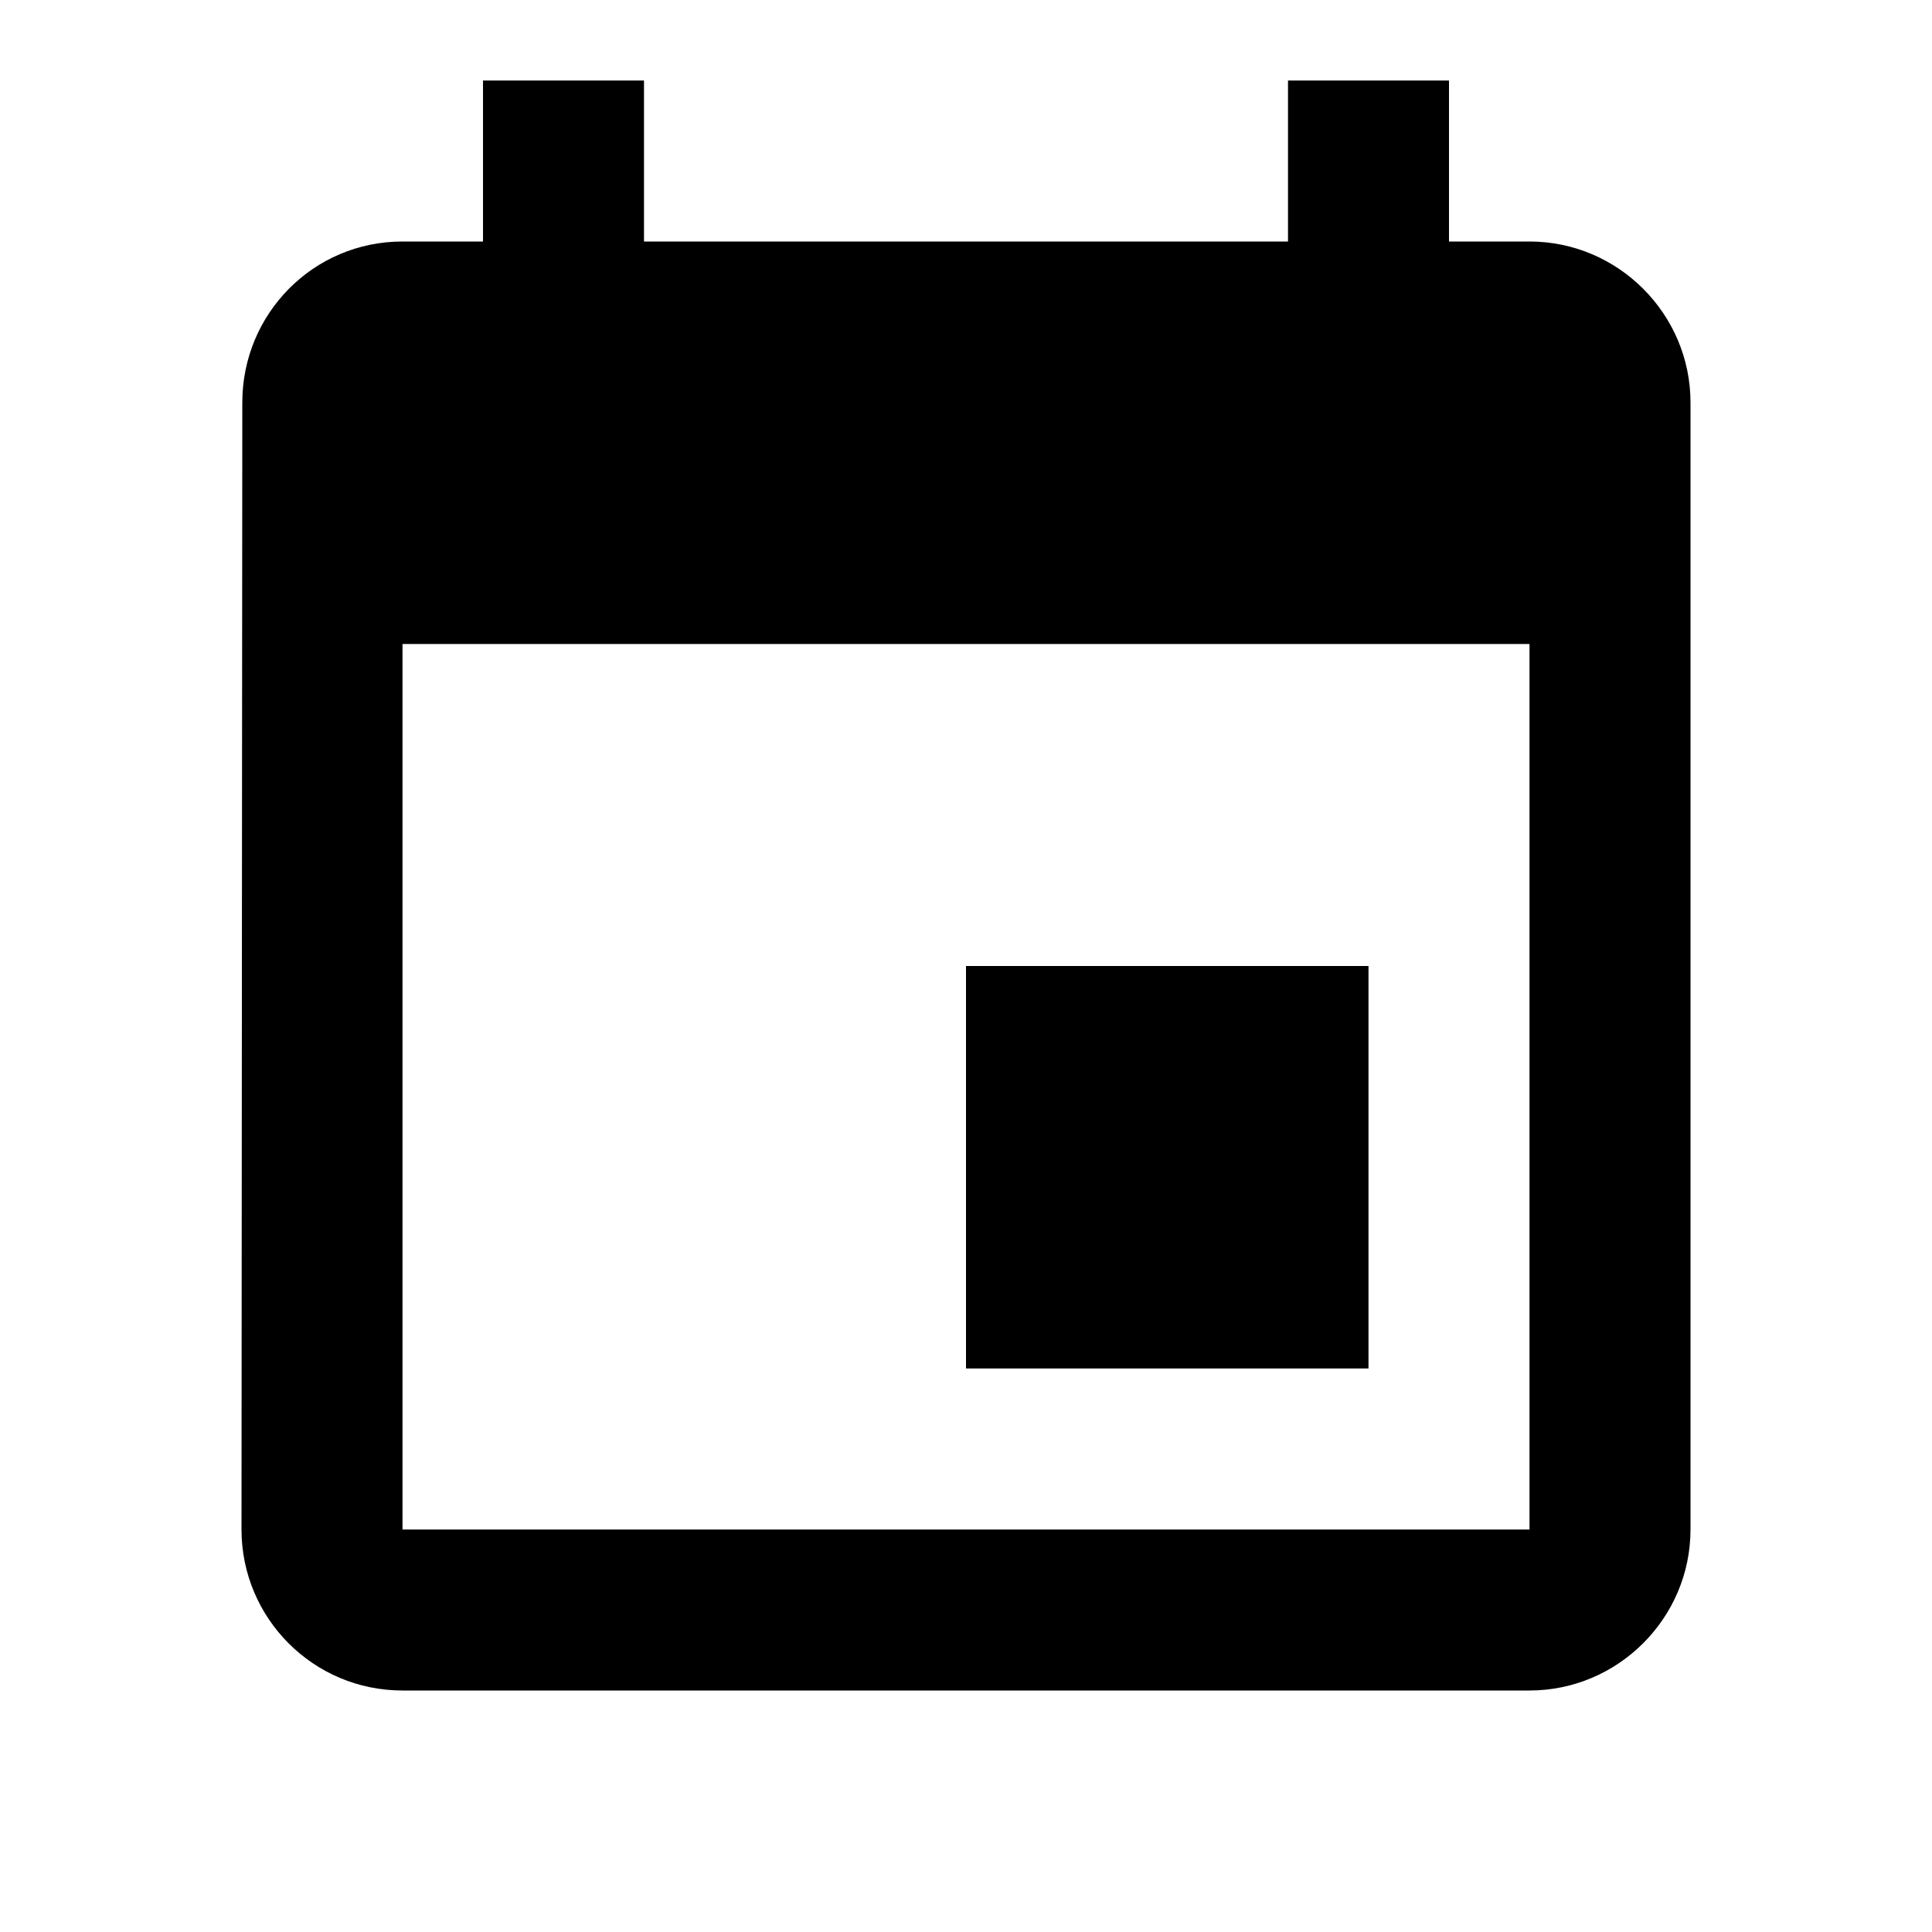
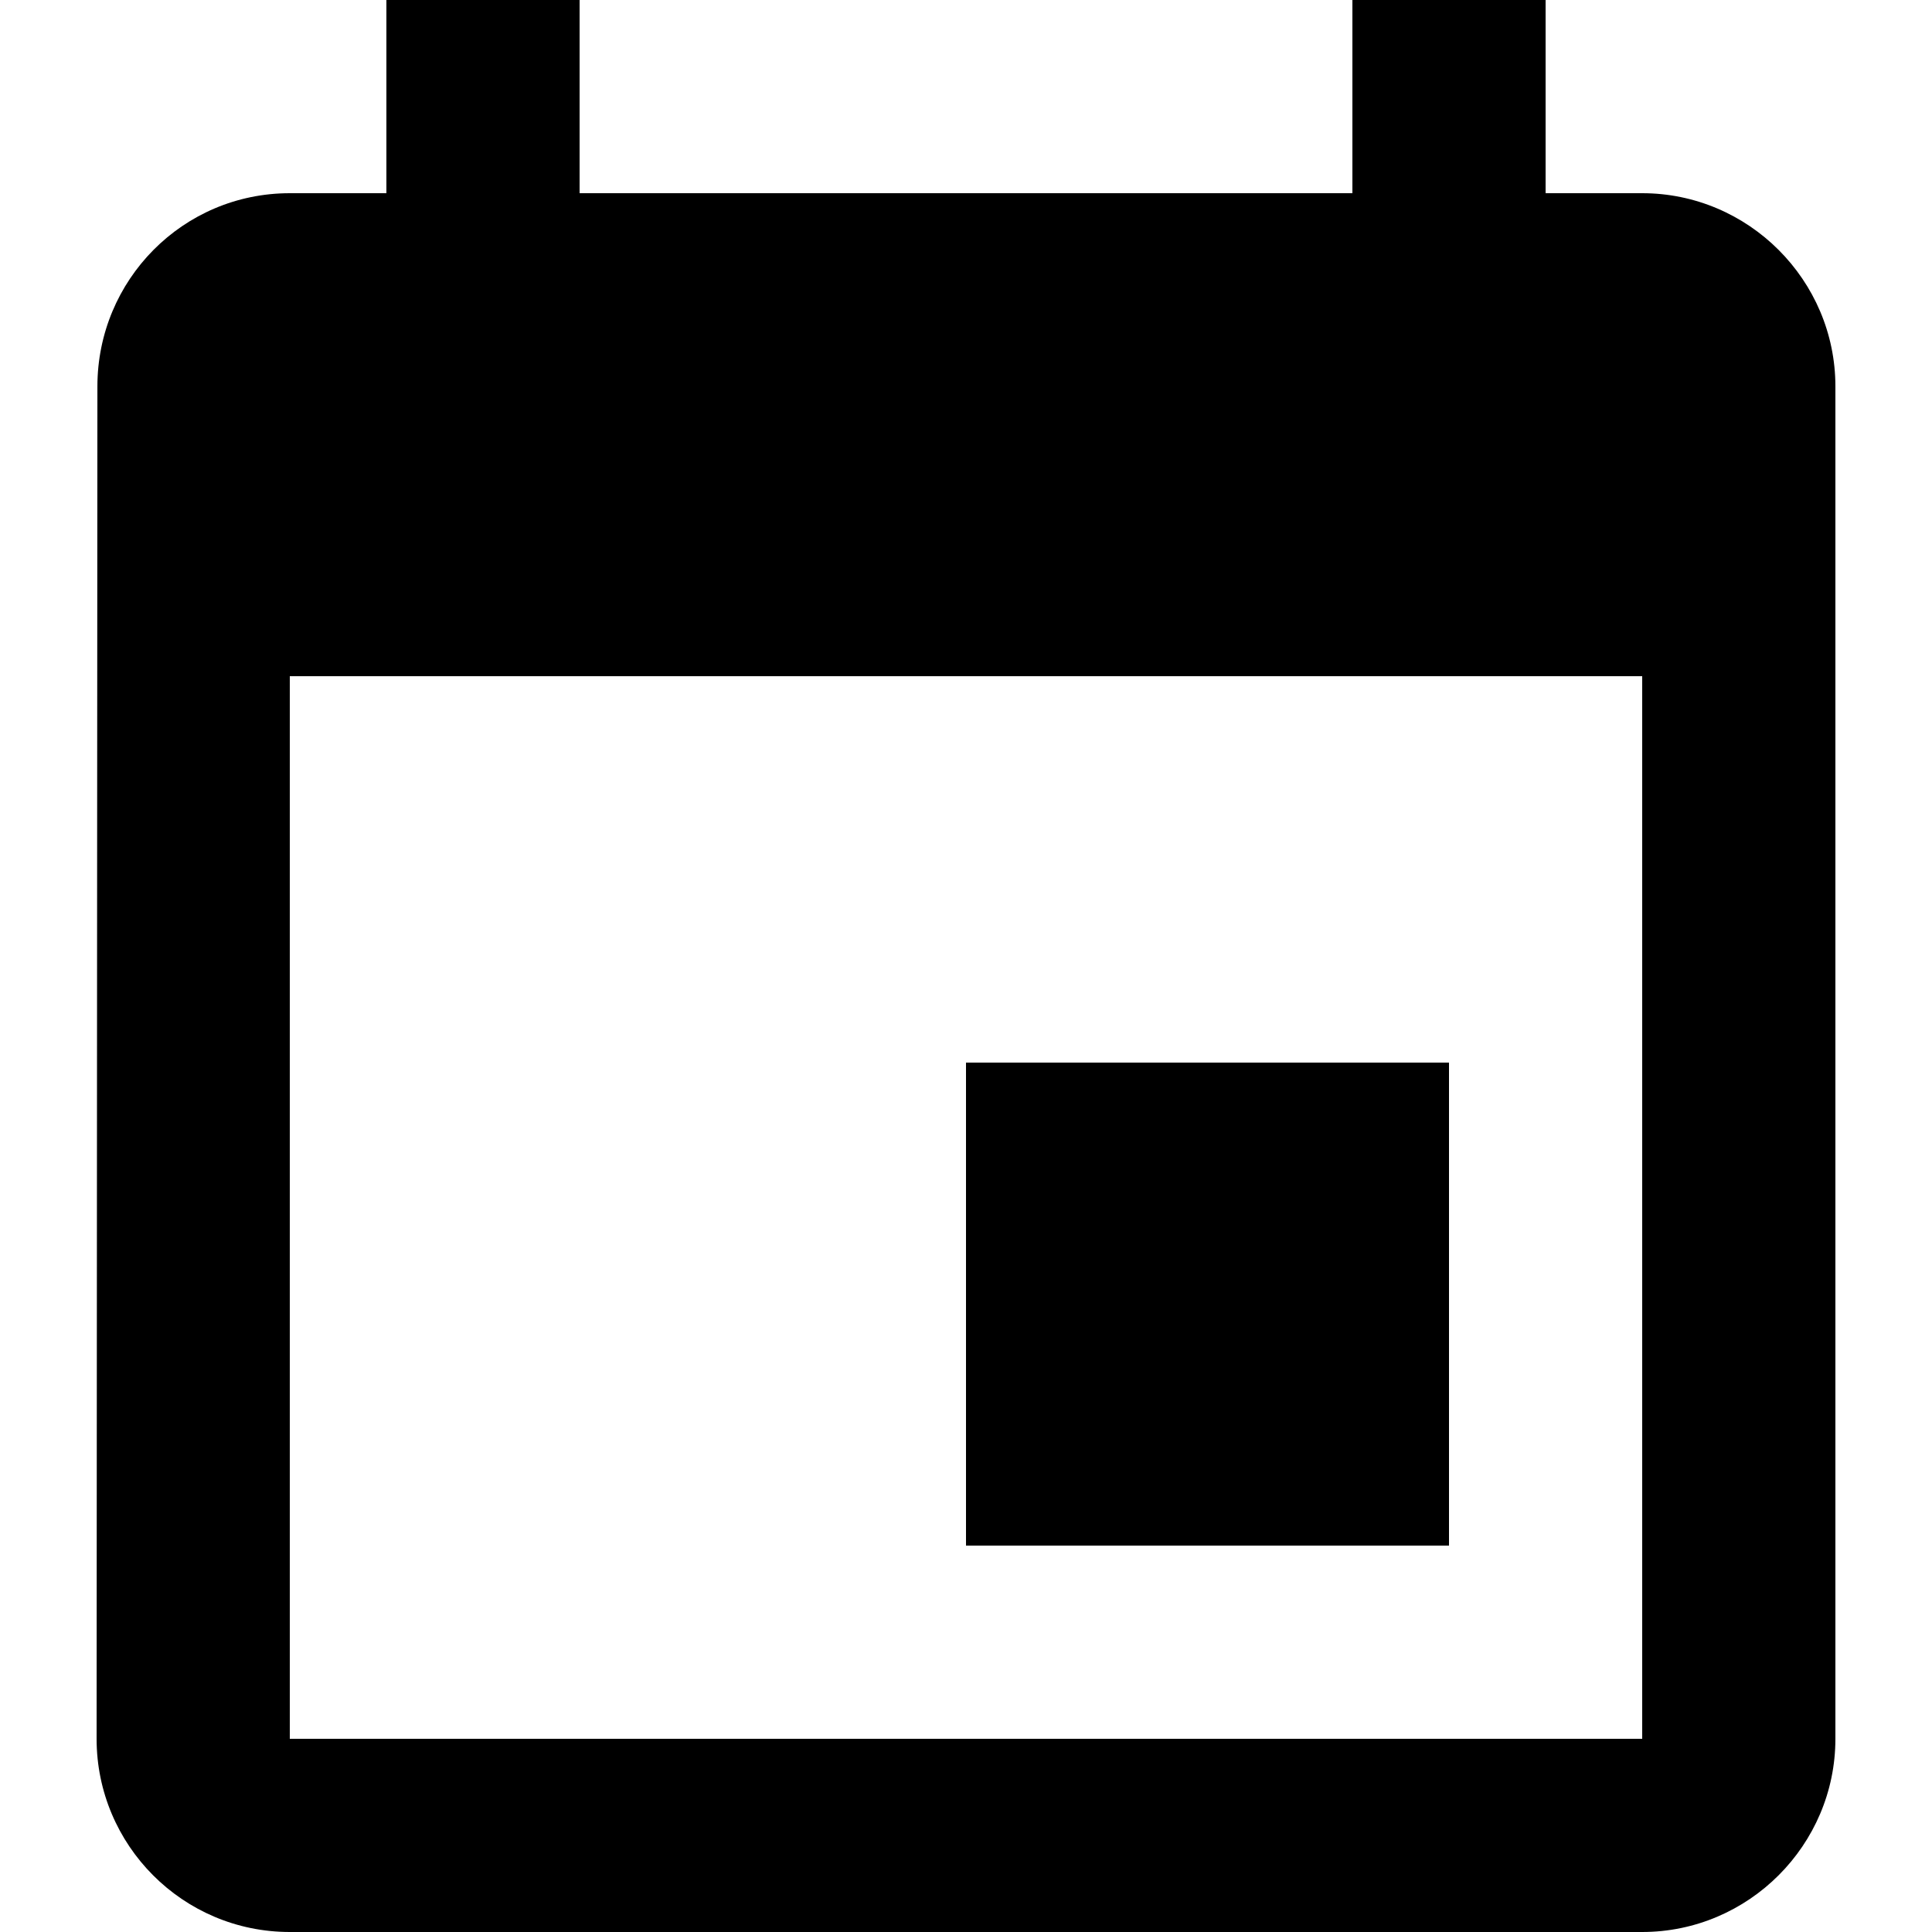
- <svg xmlns="http://www.w3.org/2000/svg" viewBox="0 0 24 24">
-   <path d="M17 12l-5 0 0 5 5 0 0 -5zm-1 -11l0 2 -8 0 0 -2 -2 0 0 2 -1 0c-1.11,0 -1.99,0.9 -1.99,2l-0.01 14c0,1.1 0.89,2 2,2l14 0c1.1,0 2,-0.9 2,-2l0 -14c0,-1.1 -0.9,-2 -2,-2l-1 0 0 -2 -2 0zm3 18l-14 0 0 -11 14 0 0 11z" />
+ <svg xmlns="http://www.w3.org/2000/svg" xml:space="preserve" width="24px" height="24px" version="1.1" style="shape-rendering:geometricPrecision; text-rendering:geometricPrecision; image-rendering:optimizeQuality; fill-rule:evenodd; clip-rule:evenodd" viewBox="0 0 24 24">
+   <defs>
+     <style type="text/css">
+    
+     .fil0 {fill:none}
+     .fil1 {fill:black}
+    
+   </style>
+   </defs>
+   <g id="Camada_x0020_1">
+     <path class="fil0" d="M0 0l24 0 0 24 -24 0 0 -24z" />
+     <path class="fil1" d="M18 13.2l-6 0 0 6 6 0 0 -6zm-1.2 -13.2l0 2.4 -9.6 0 0 -2.4 -2.4 0 0 2.4 -1.2 0c-1.33,0 -2.39,1.08 -2.39,2.4l-0.01 16.8c0,1.32 1.07,2.4 2.4,2.4l16.8 0c1.32,0 2.4,-1.08 2.4,-2.4l0 -16.8c0,-1.32 -1.08,-2.4 -2.4,-2.4l-1.2 0 0 -2.4 -2.4 0zm3.6 21.6l-16.8 0 0 -13.2 16.8 0 0 13.2z" />
+   </g>
</svg>
